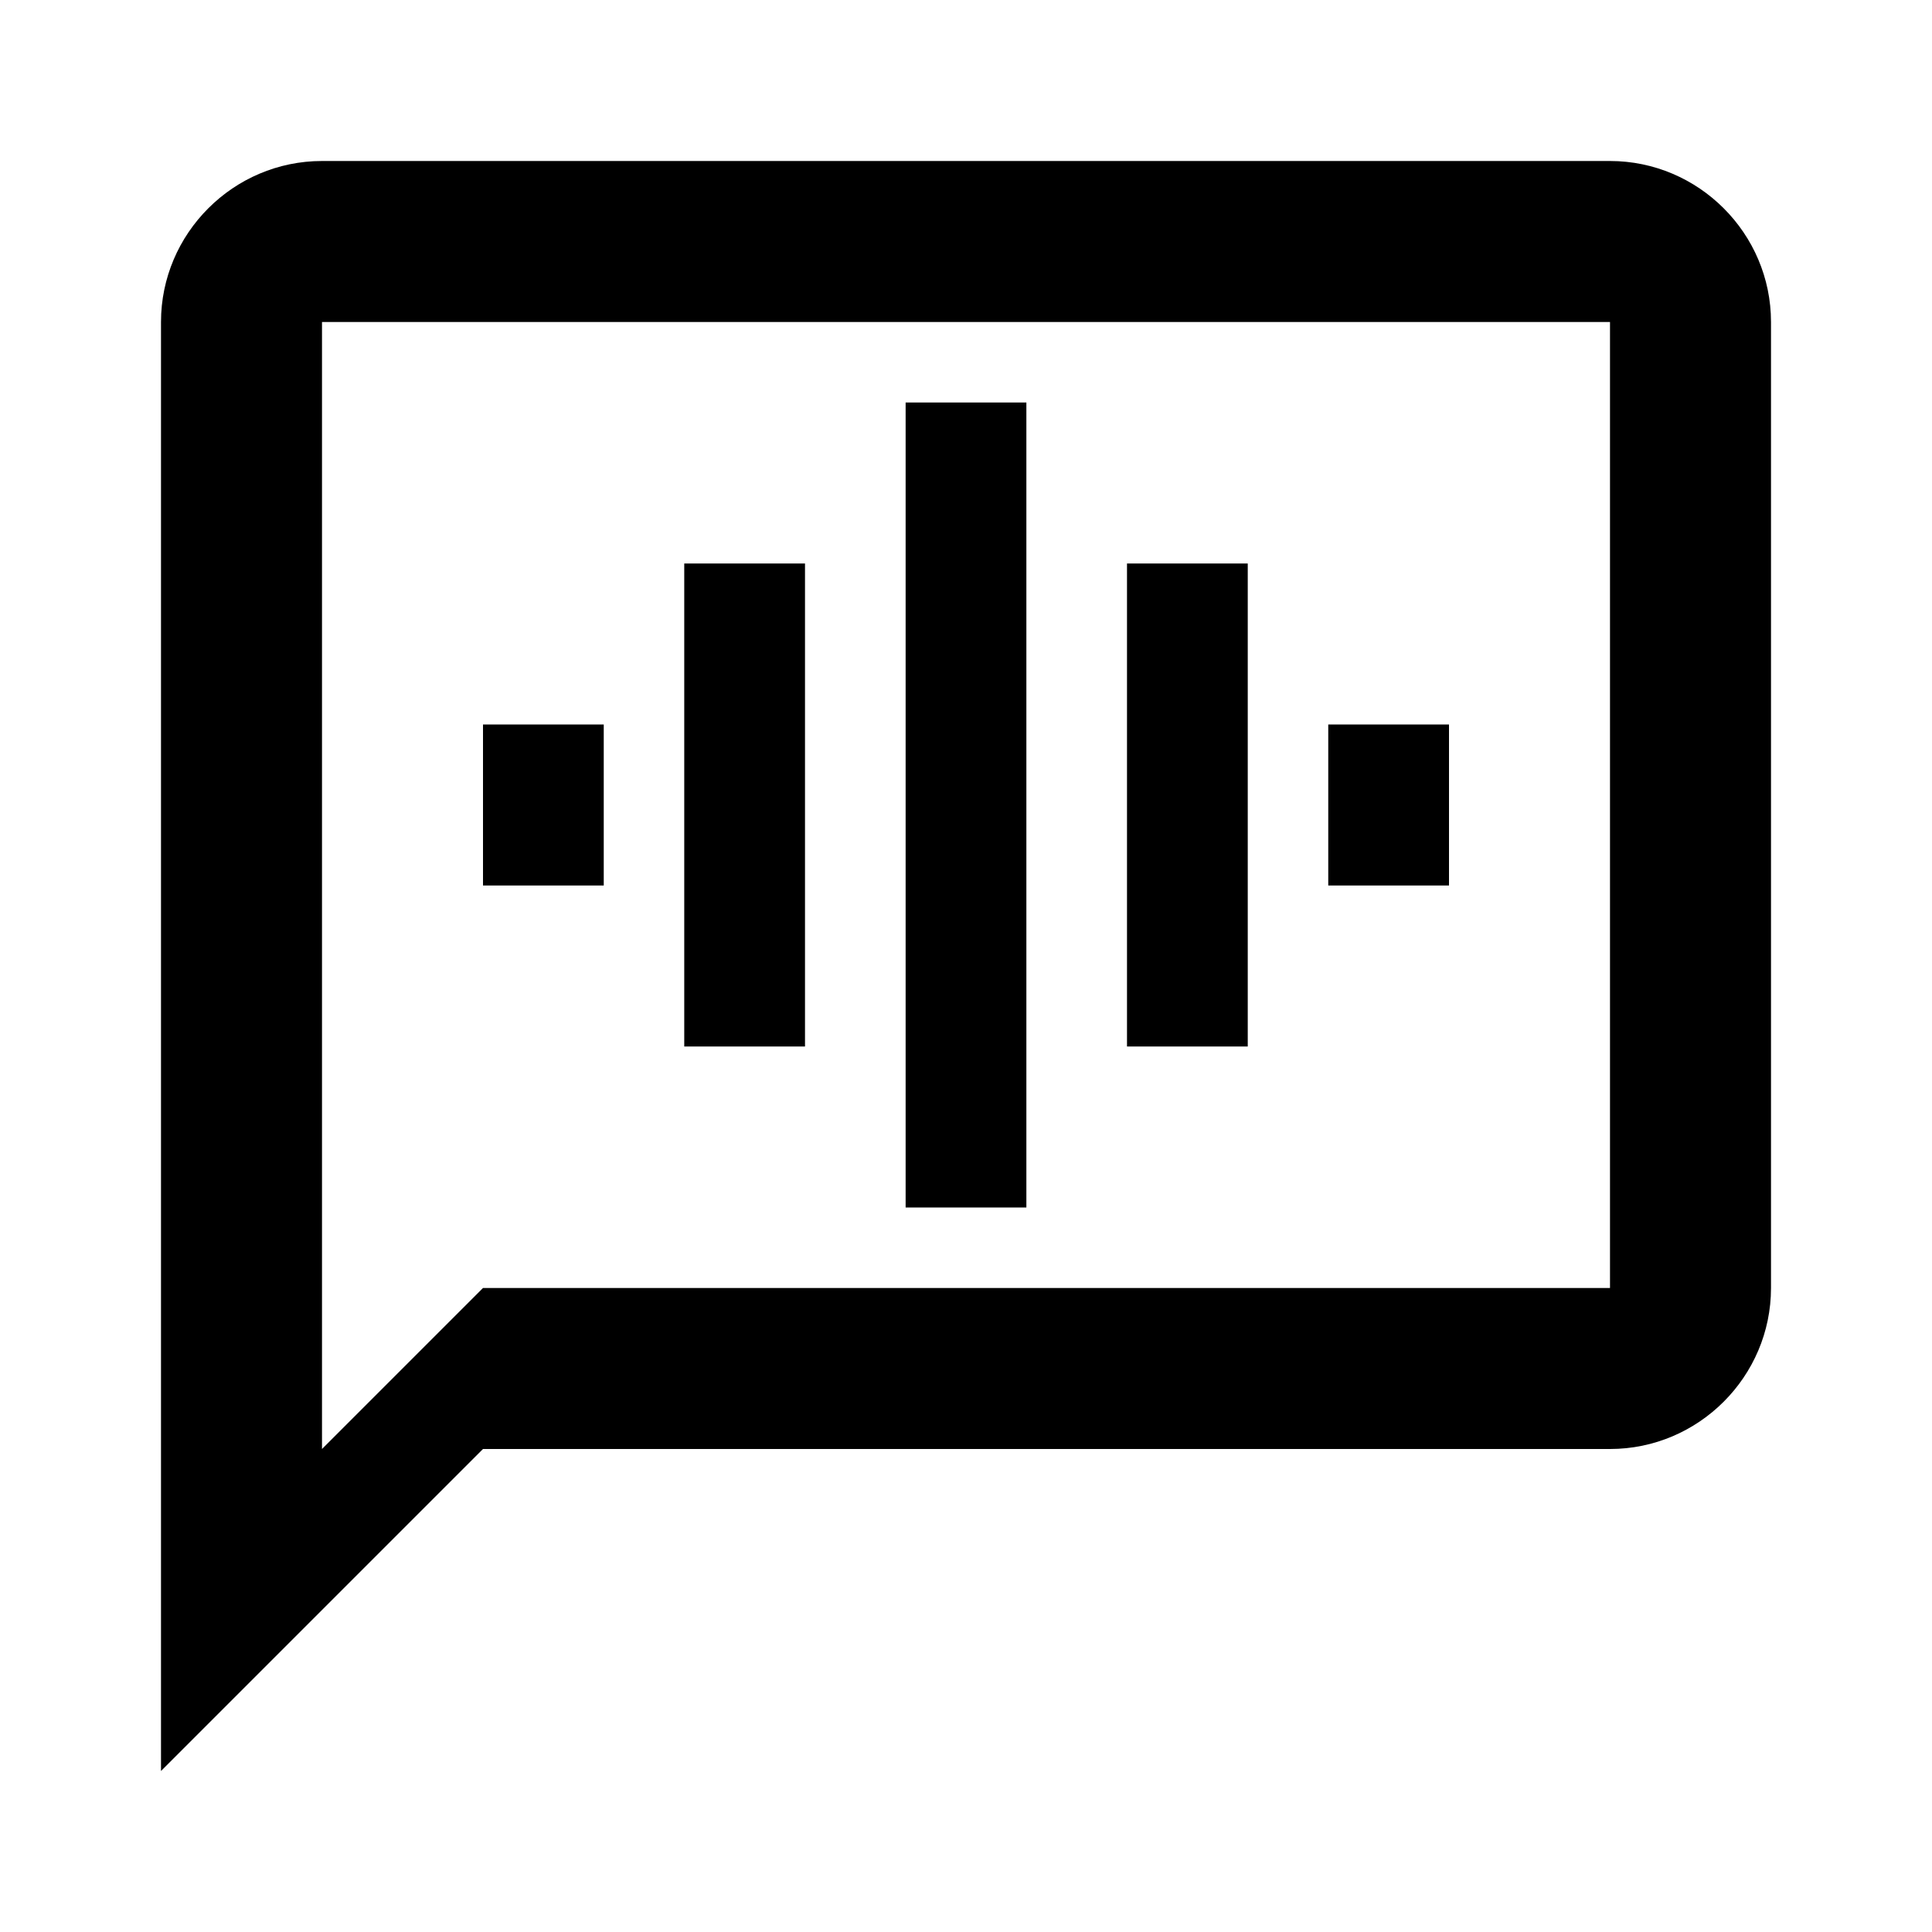
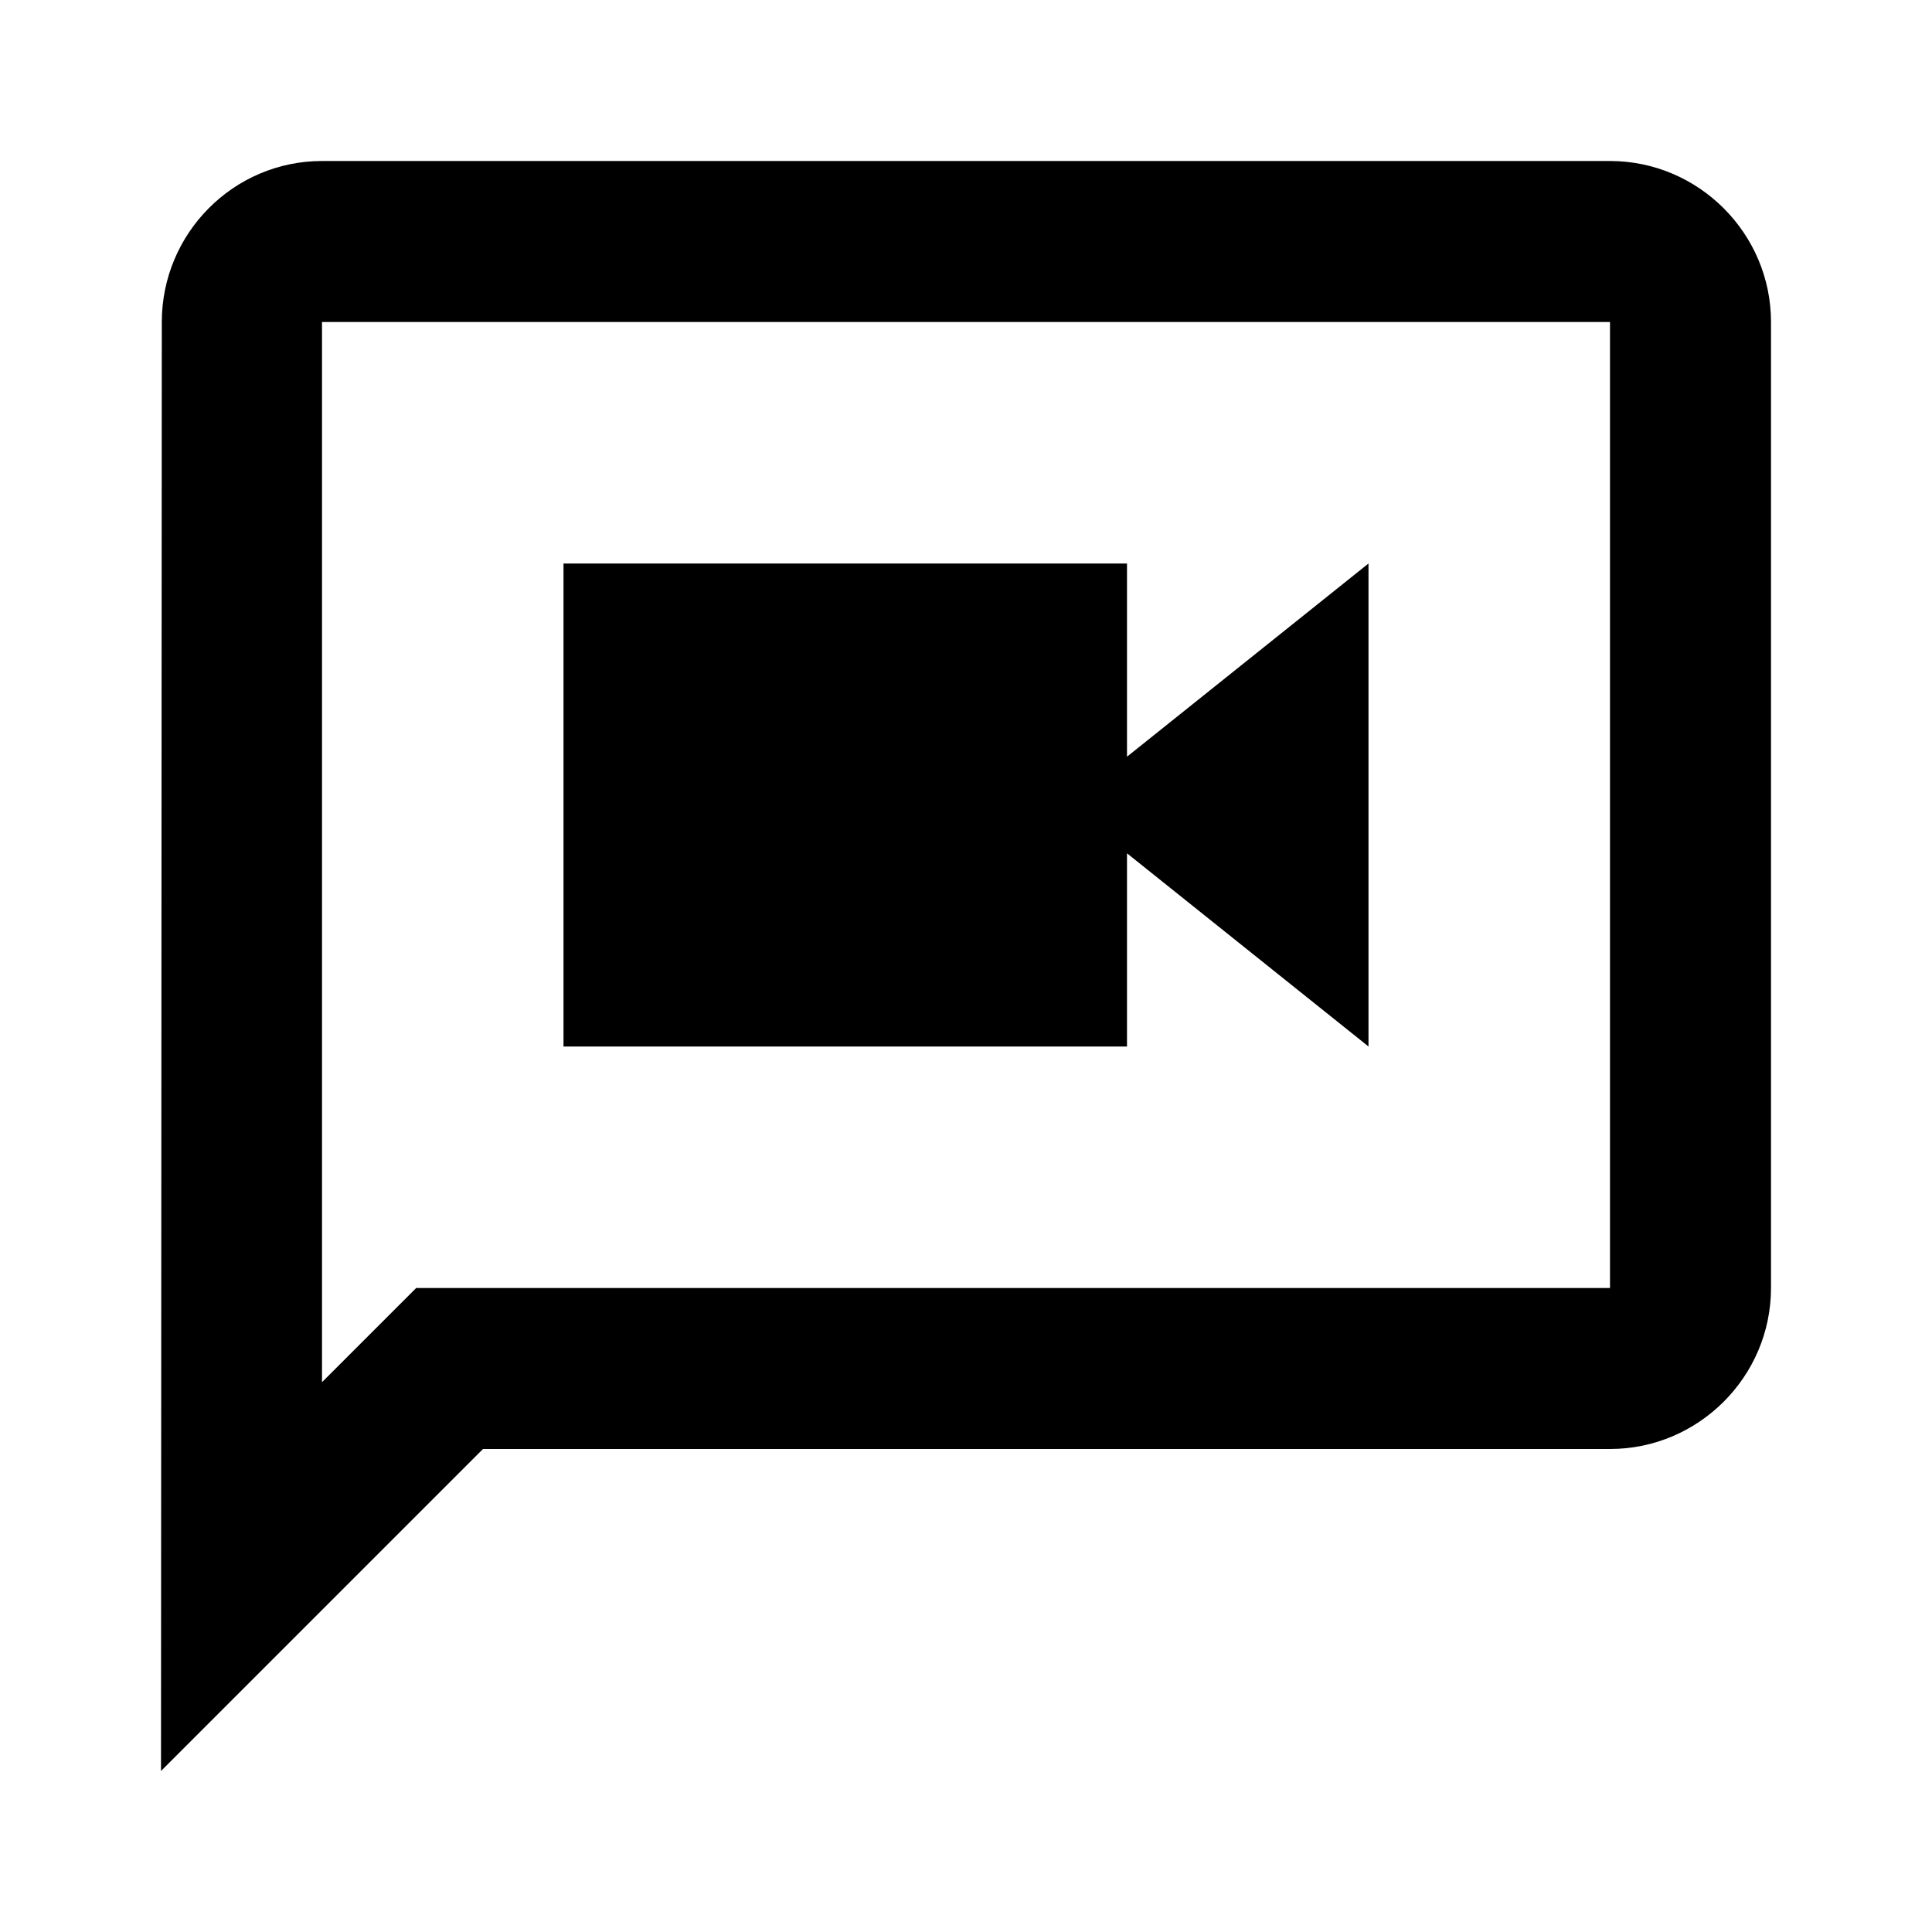
- <svg xmlns="http://www.w3.org/2000/svg" enable-background="new 0 0 24 24" height="24" viewBox="0 0 24 24" width="24">
-   <g>
-     <rect fill="none" height="24" width="24" />
-   </g>
-   <g>
-     <g>
-       <path d="M20,2H4C2.9,2,2,2.9,2,4v18l4-4h14c1.1,0,2-0.9,2-2V4C22,2.9,21.1,2,20,2z M20,16H6l-2,2V4h16V16z" />
-       <rect height="10" width="1.5" x="11.25" y="5" />
-       <rect height="6" width="1.5" x="8.5" y="7" />
-       <rect height="2" width="1.5" x="6" y="9" />
-       <rect height="6" width="1.5" x="14" y="7" />
-       <rect height="2" width="1.5" x="16.5" y="9" />
-     </g>
-   </g>
+ <svg xmlns="http://www.w3.org/2000/svg" height="24" viewBox="0 0 24 24" width="24">
+   <path d="M0 0h24v24H0V0z" fill="none" />
+   <path d="M20 2H4c-1.1 0-1.99.9-1.99 2L2 22l4-4h14c1.1 0 2-.9 2-2V4c0-1.1-.9-2-2-2zm0 14H5.17L4 17.17V4h16v12zm-6-5.4l3 2.4V7l-3 2.4V7H7v6h7z" />
</svg>
